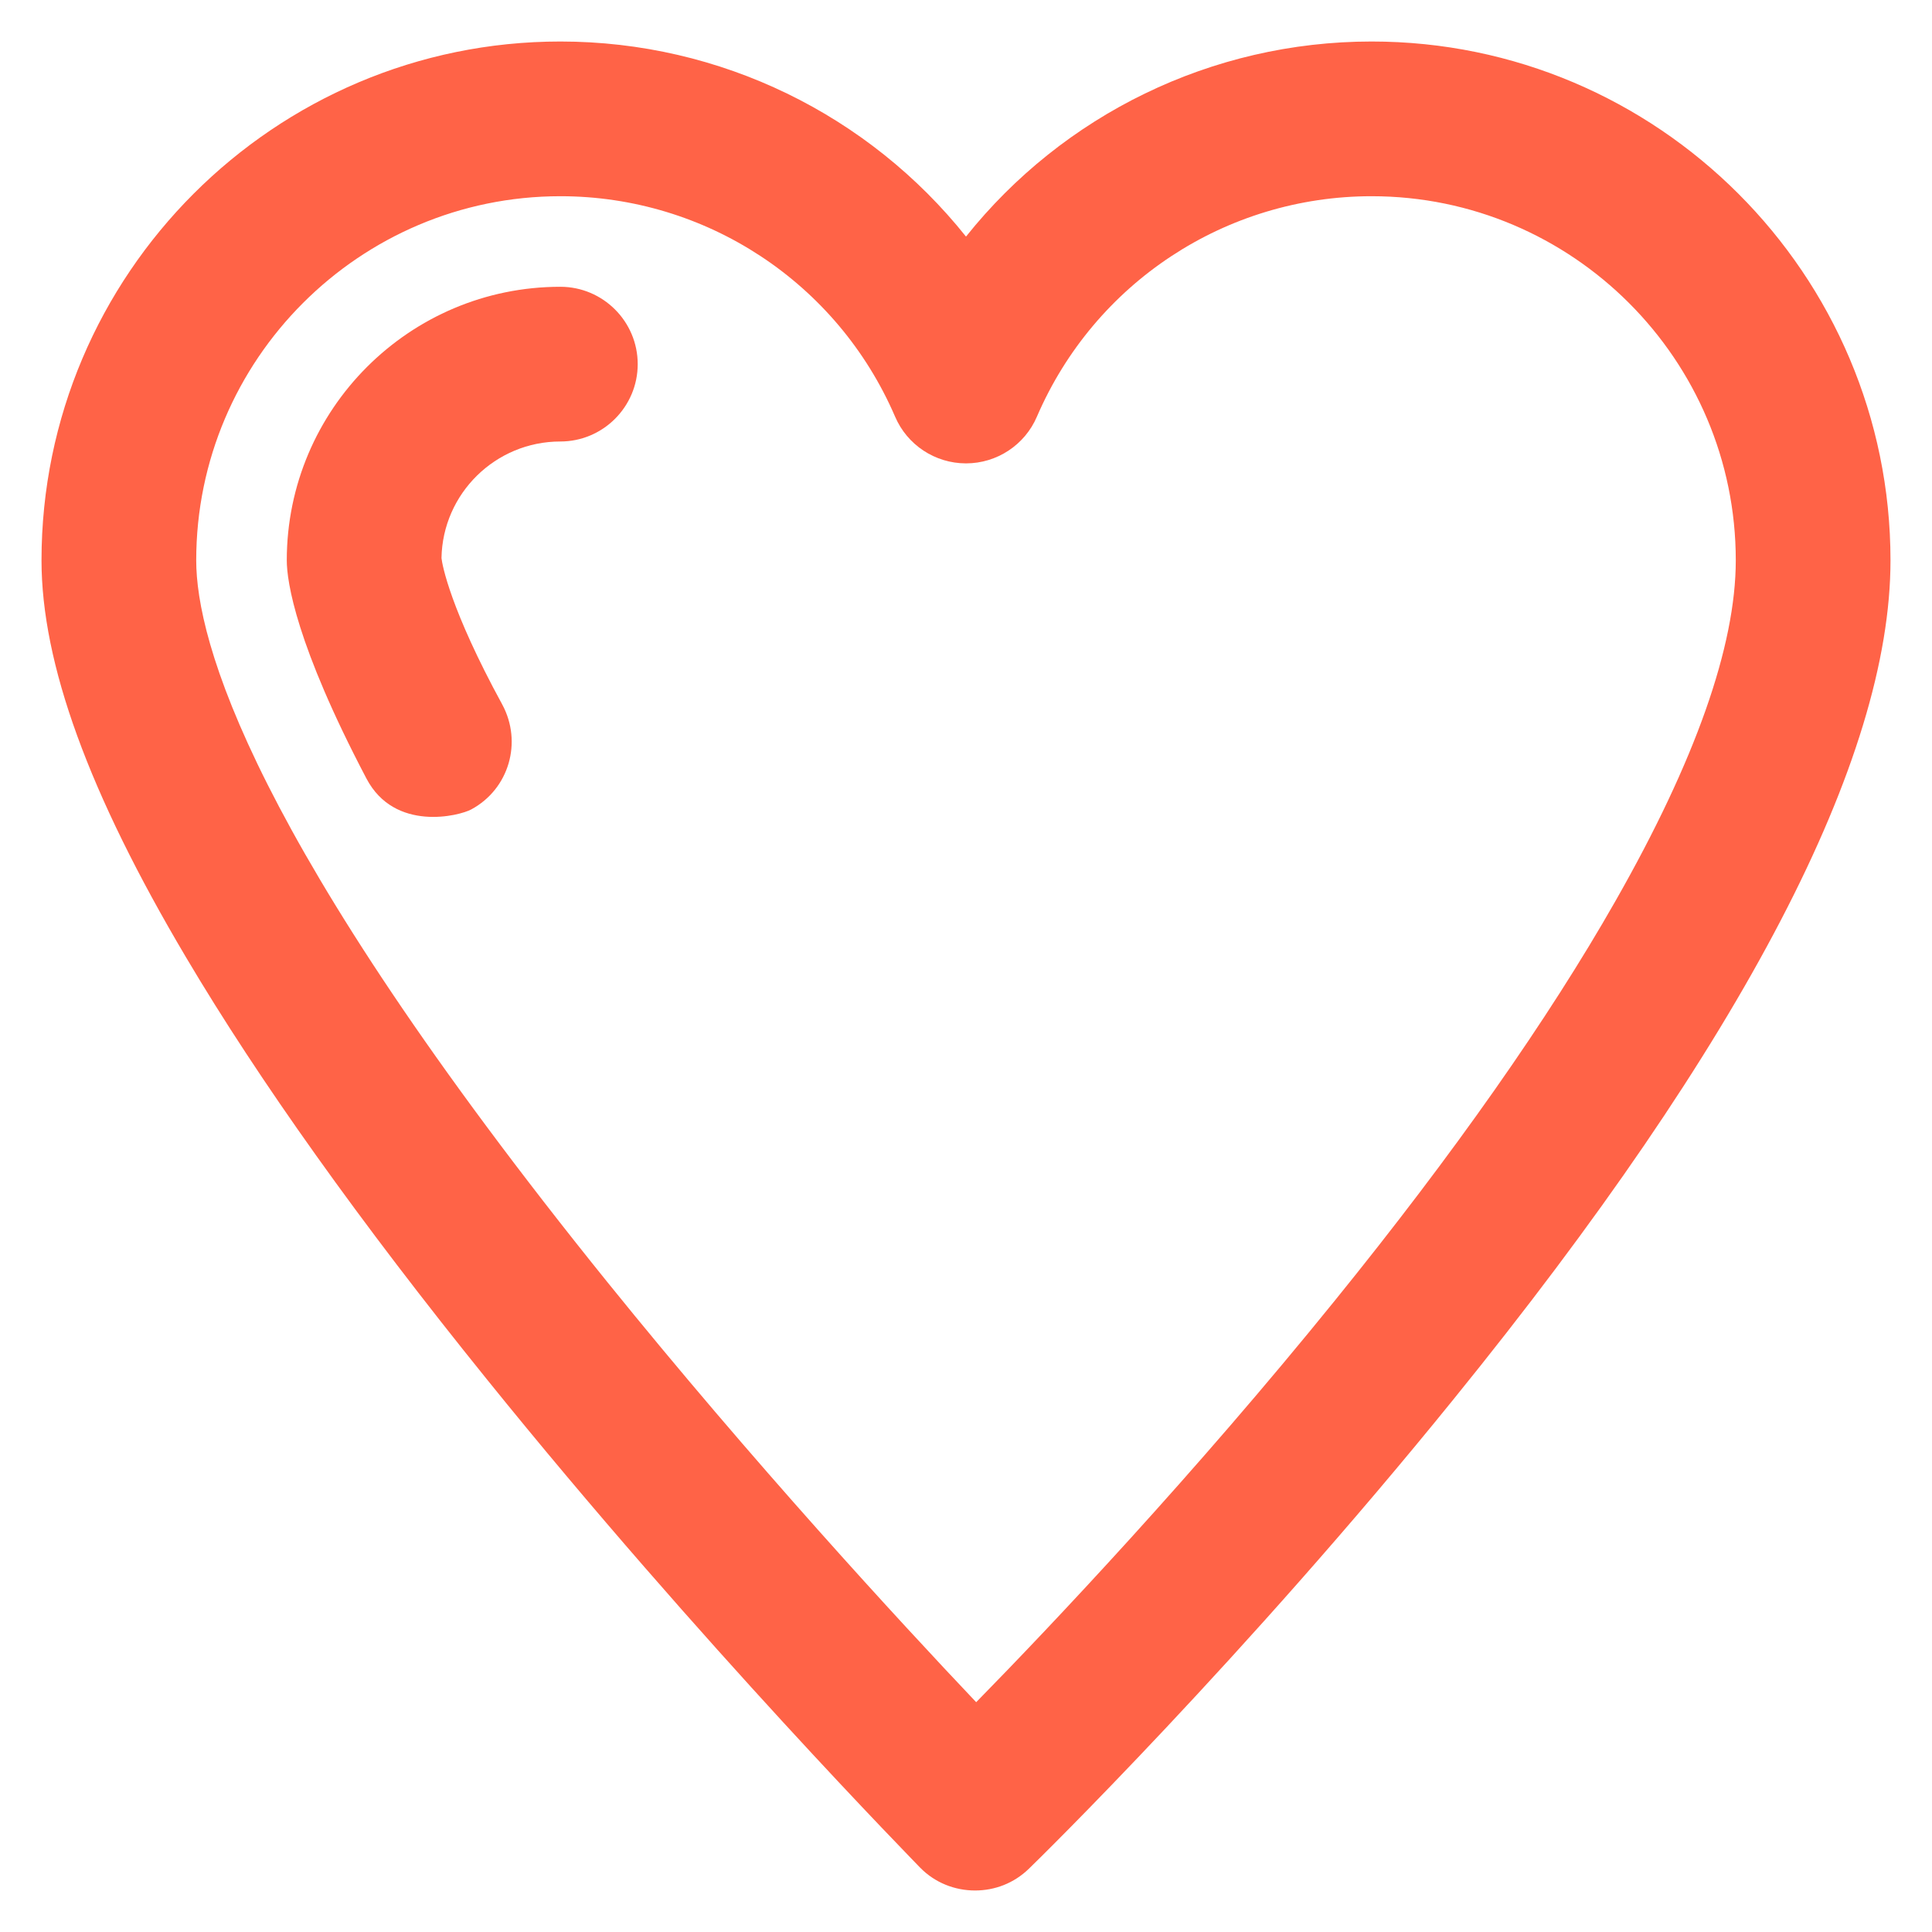
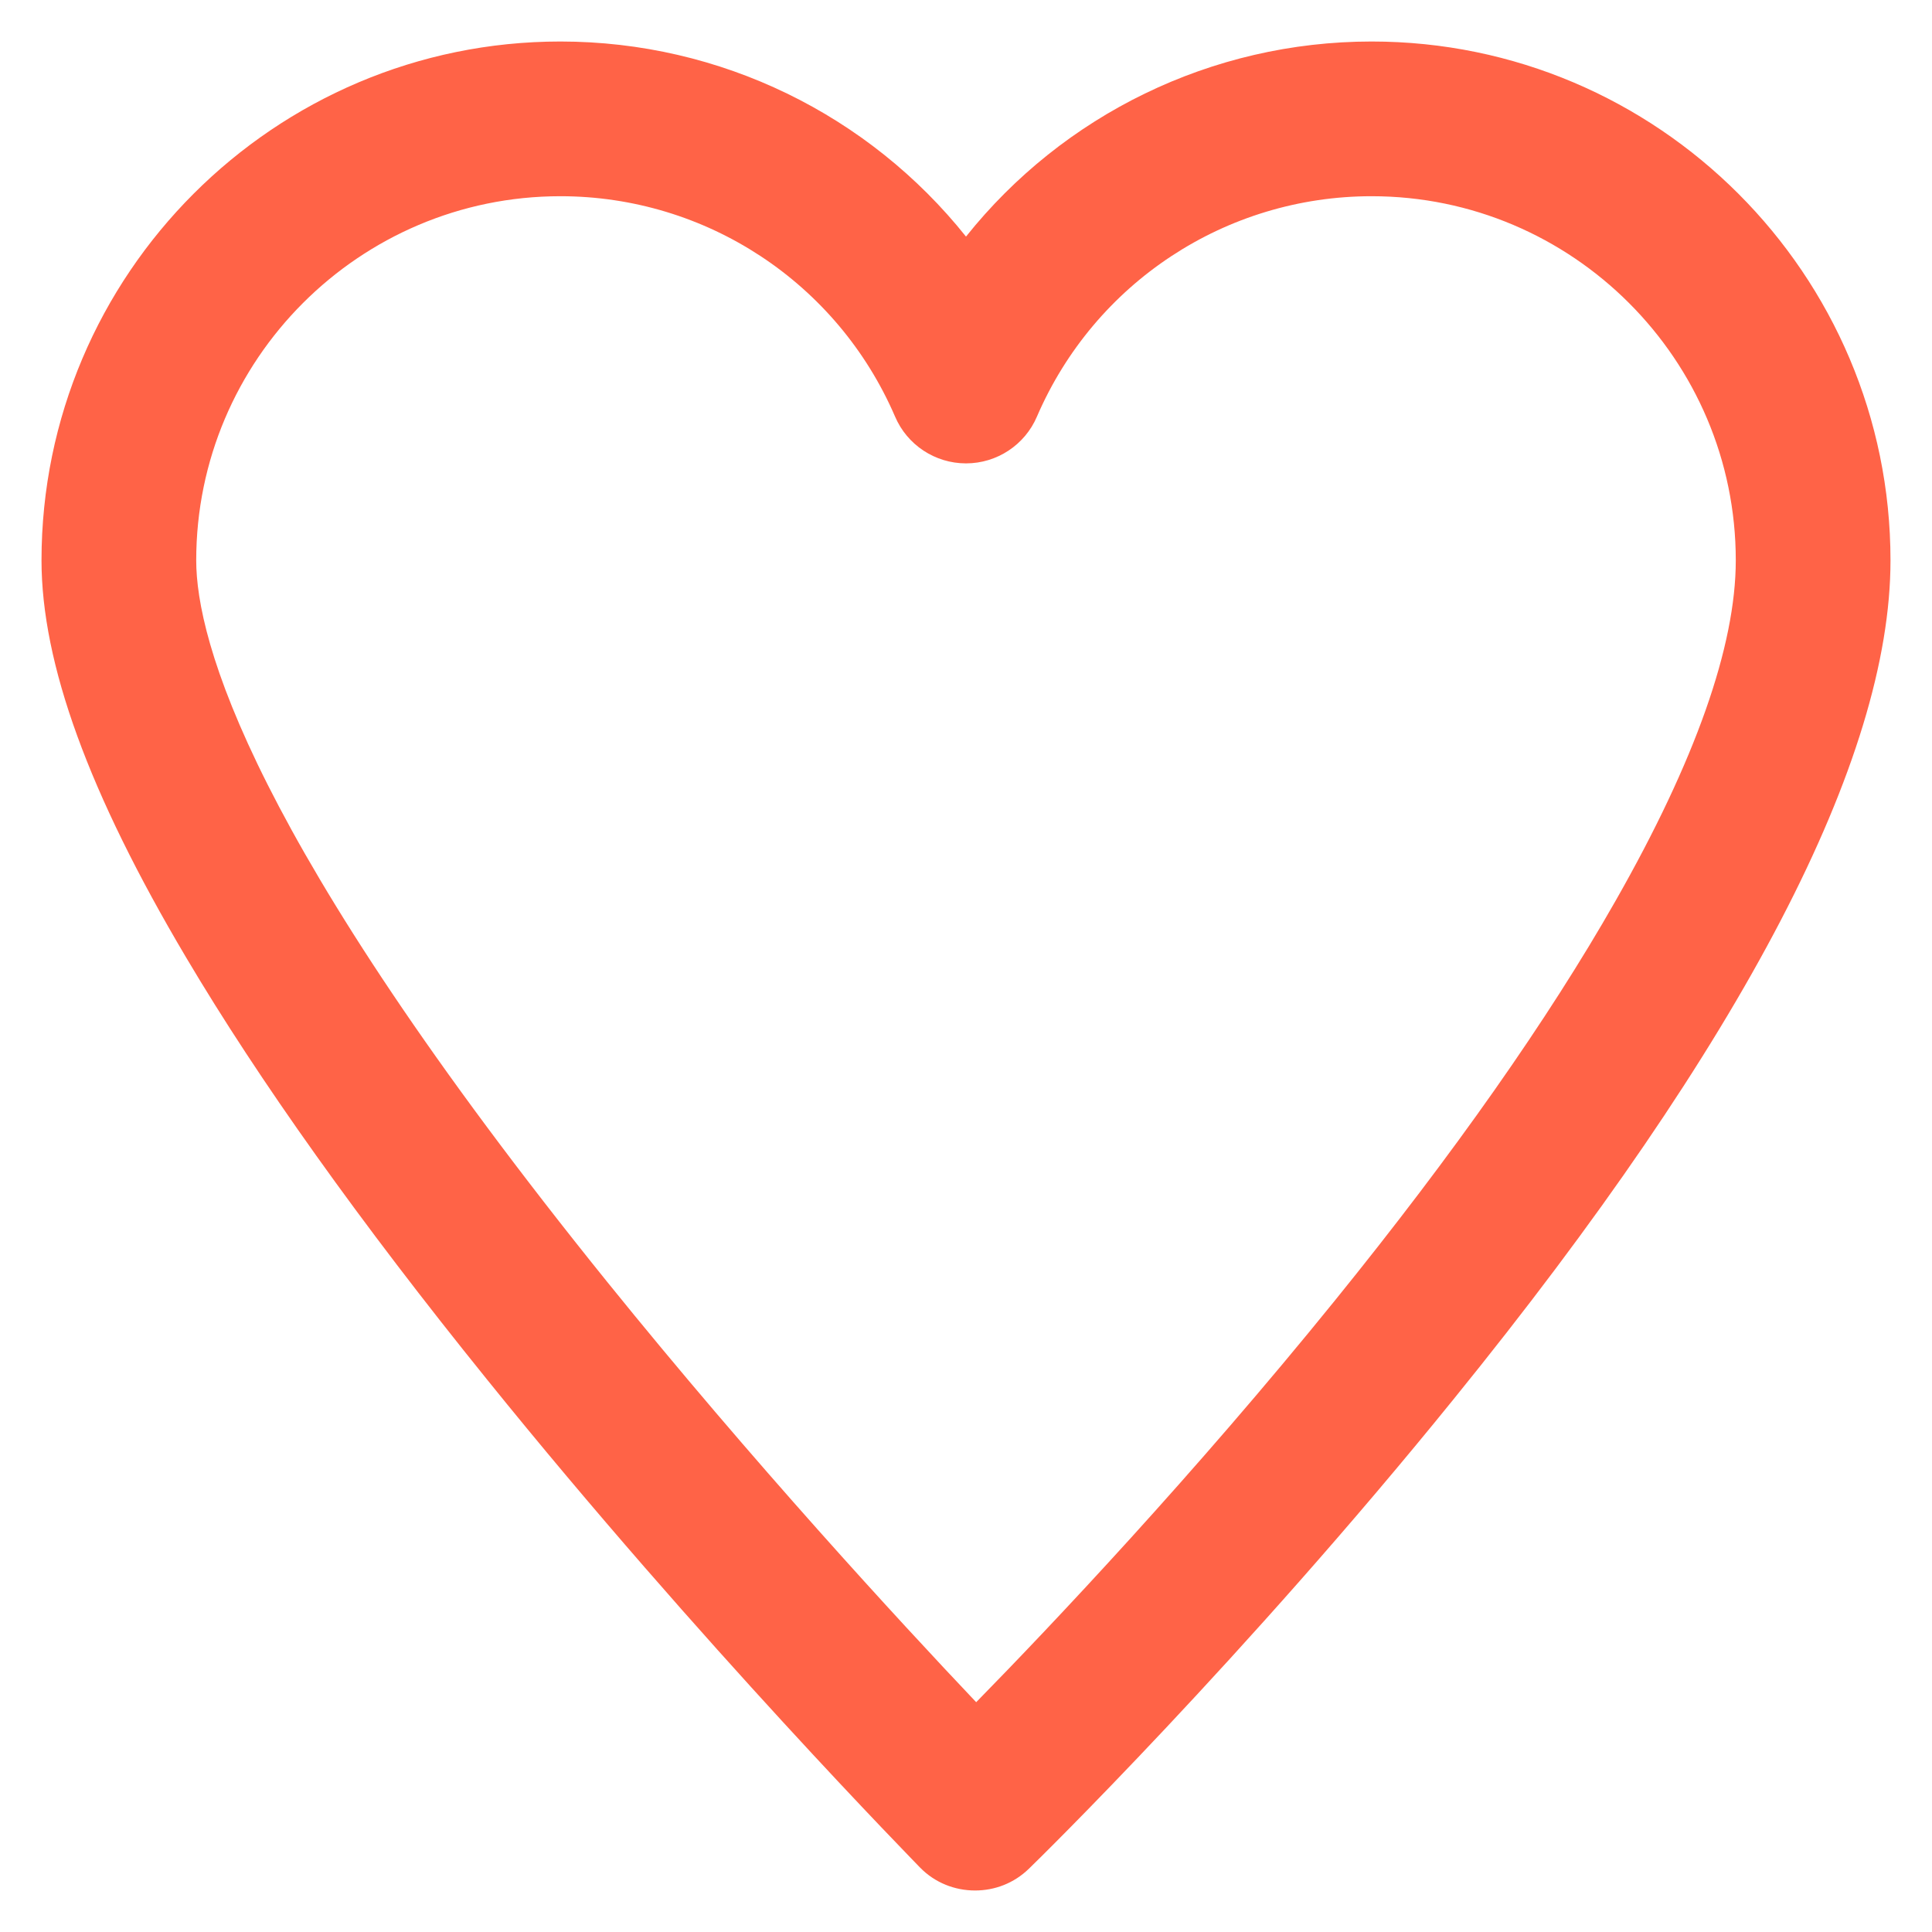
<svg xmlns="http://www.w3.org/2000/svg" version="1.1" viewBox="0 0 512 512" enable-background="new 0 0 512 512">
  <g>
    <g>
      <path fill="tomato" d="m363.5,11c-42.5,0-81.8,19.5-107.5,51.7-25.7-32.2-65-51.7-107.5-51.7-75.8,0-137.5,61.7-137.5,137.5 0,27.3 12.5,61.7 38.3,105.2 19.3,32.6 46.1,70.2 79.7,111.8 56.7,70.3 114.3,128.8 114.8,129.4 4,4.1 9.3,6.1 14.6,6.1 5.2,0 10.3-1.9 14.3-5.8 2.3-2.2 57-55.8 112.6-124.5 76.8-94.7 115.7-169.5 115.7-222.2 0-75.8-61.7-137.5-137.5-137.5zm64.6,227.8c-17.8,31.3-42.8,66.9-74.3,105.8-37.3,46.1-75.1,86.1-95.1,106.5-20.3-21.4-59.2-63.6-97.8-111.4-94.7-117.4-108.9-170.2-108.9-191.2 0-53.2 43.3-96.5 96.5-96.5 38.6,0 73.4,22.9 88.7,58.4 3.2,7.5 10.6,12.4 18.8,12.4s15.6-4.9 18.8-12.4c15.3-35.5 50.1-58.4 88.7-58.4 53.2,0 96.5,43.3 96.5,96.5 0,22.7-10.7,53.1-31.9,90.3z" />
-       <path fill="tomato" d="m148.5,76c-40,0-72.5,32.5-72.5,72.5 0,5.7 2.5,22.4 21.1,57.8 7.5,14.3 24.7,9.9 27.8,8.2 10-5.4 13.6-17.8 8.2-27.8-13.8-25.3-15.9-37-16.1-38.8 0.3-17.1 14.3-30.9 31.5-30.9 11.3,0 20.5-9.2 20.5-20.5s-9.2-20.5-20.5-20.5z" />
    </g>
  </g>
</svg>
